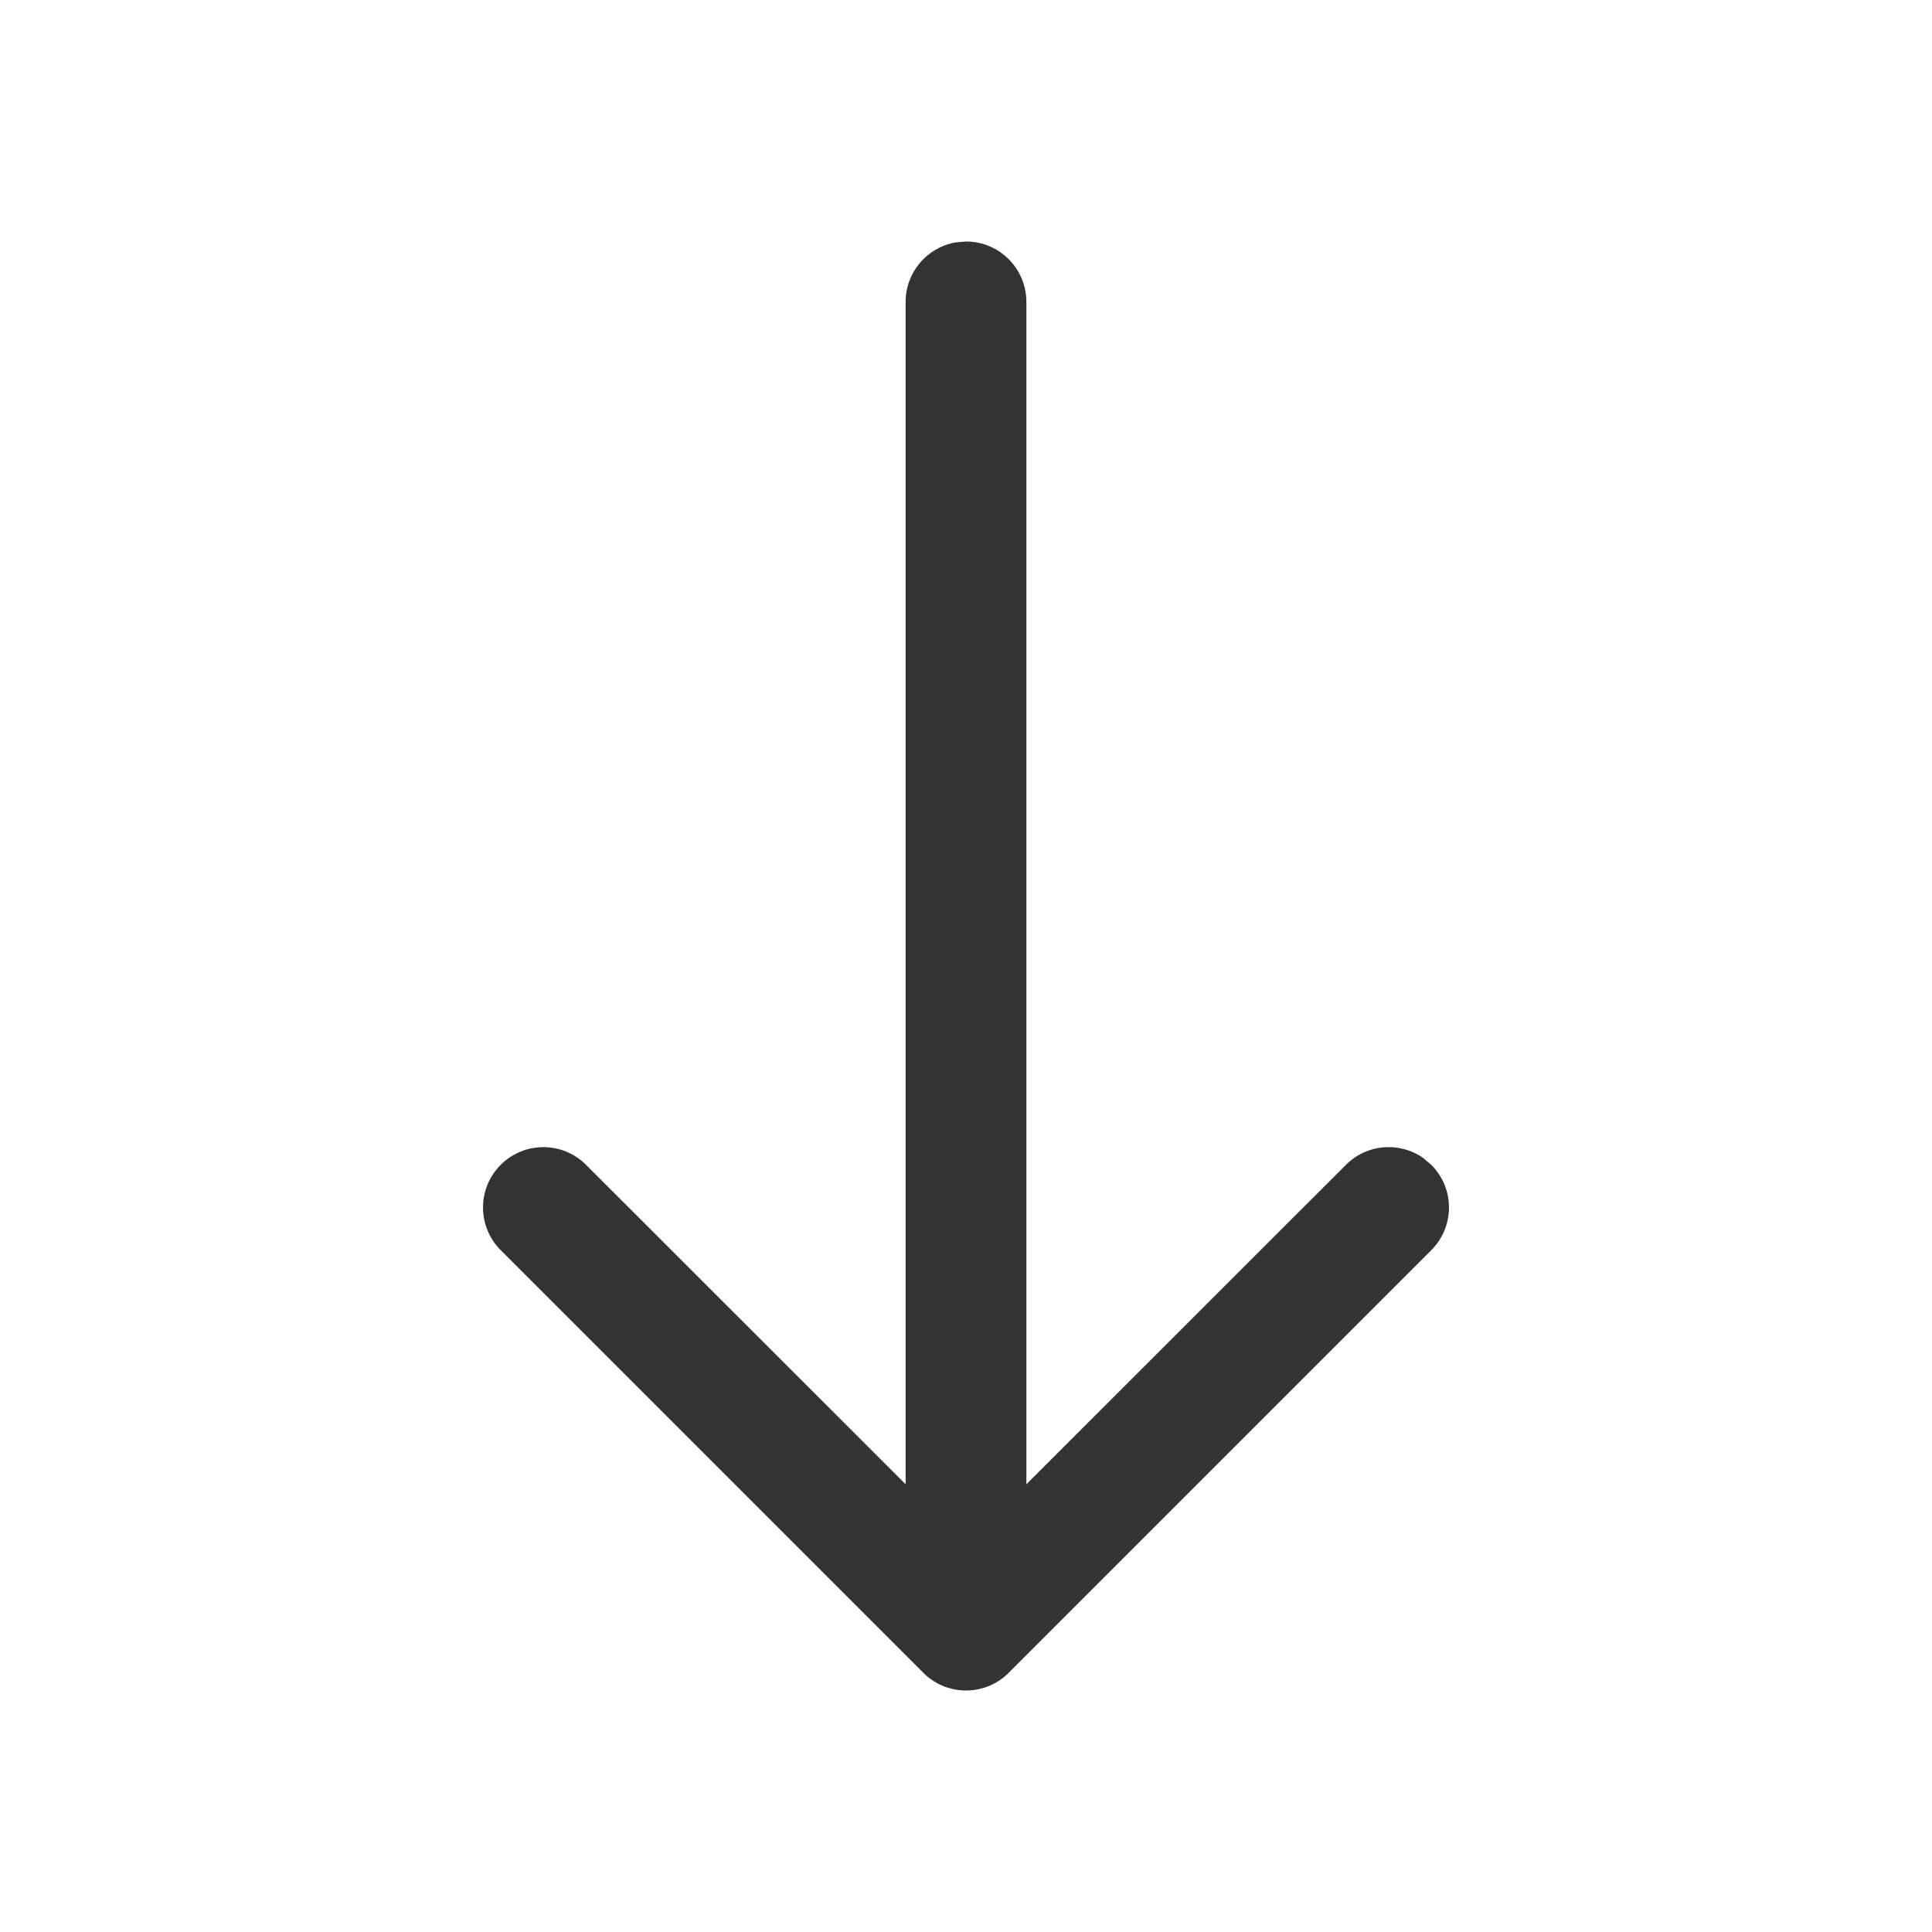
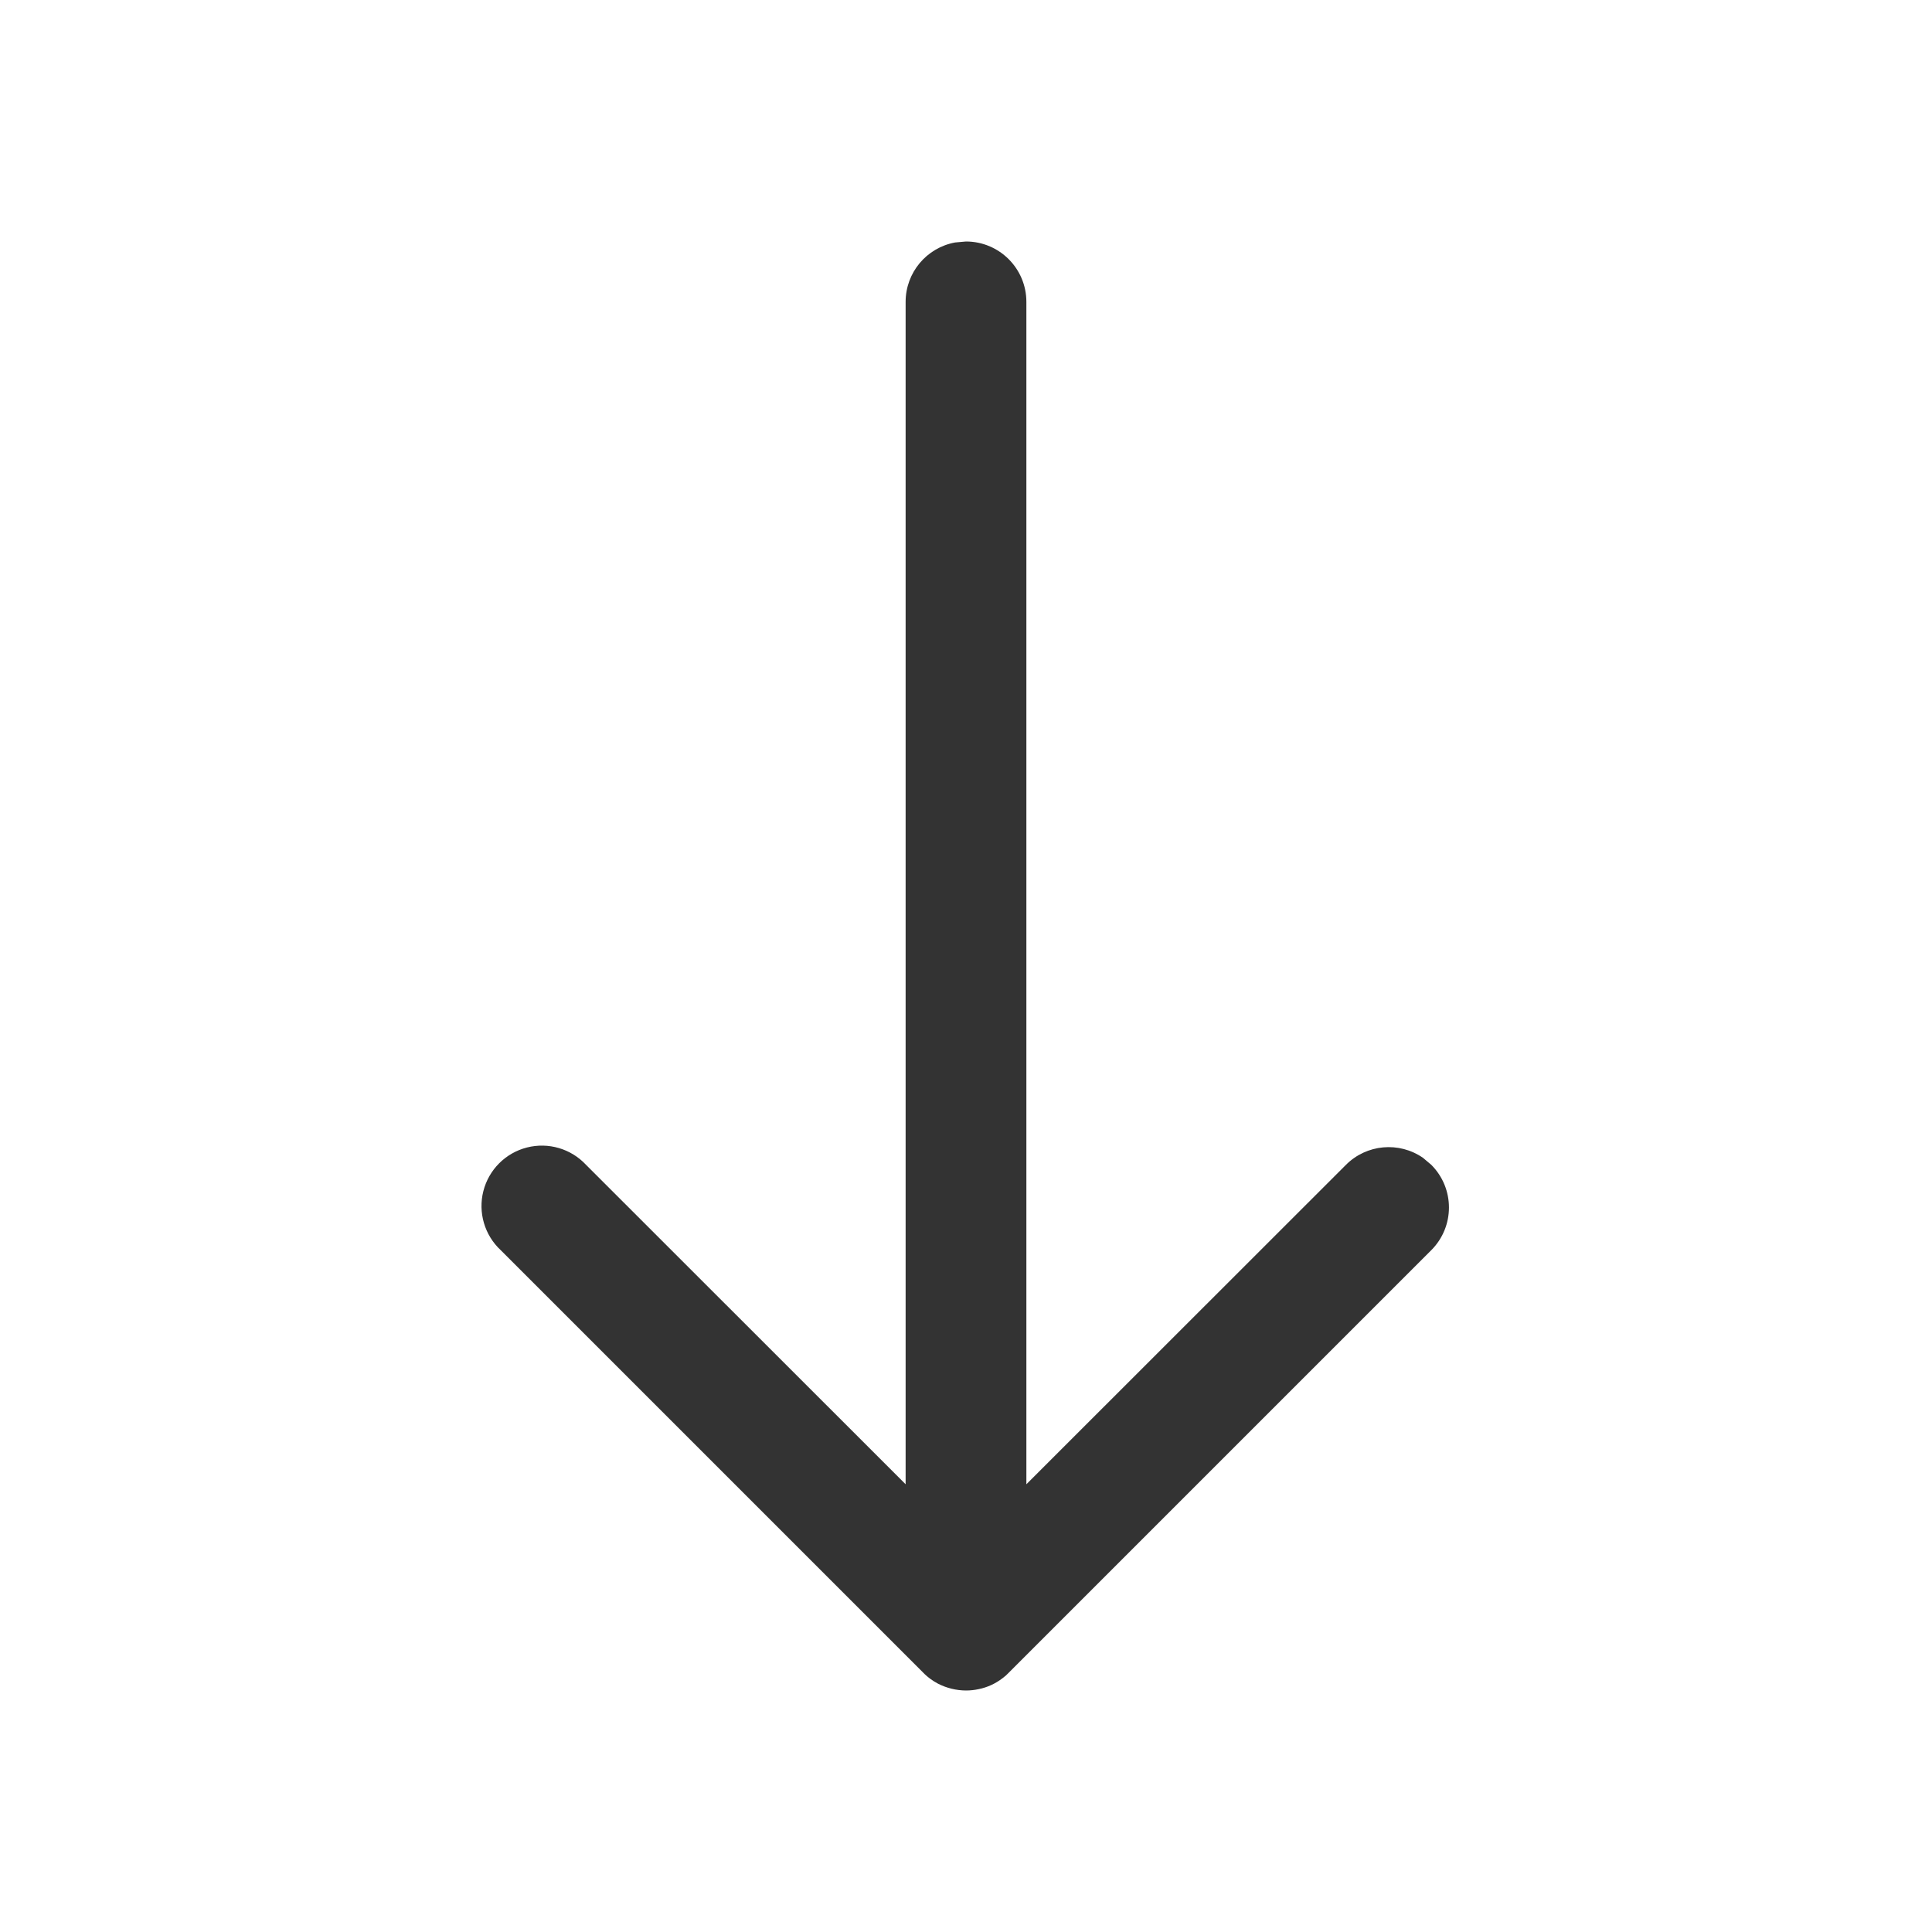
- <svg xmlns="http://www.w3.org/2000/svg" width="24" height="24" viewBox="0 0 24 24" fill="none">
-   <path d="M12 3C12.414 3 12.75 3.336 12.75 3.75V18.438L16.72 14.47C16.98 14.209 17.384 14.18 17.677 14.383L17.78 14.47C18.073 14.763 18.073 15.237 17.78 15.53L12.53 20.78C12.524 20.787 12.518 20.793 12.512 20.798C12.493 20.816 12.474 20.832 12.453 20.848C12.436 20.861 12.418 20.873 12.4 20.884C12.383 20.895 12.366 20.905 12.348 20.914C12.327 20.925 12.307 20.935 12.286 20.944C12.267 20.951 12.247 20.959 12.227 20.965C12.204 20.972 12.181 20.978 12.158 20.983C12.107 20.994 12.054 21 12 21L12.108 20.992C12.082 20.996 12.057 20.998 12.031 20.999L12 21C11.99 21 11.98 21 11.97 20.999C11.944 20.998 11.918 20.996 11.892 20.992C11.875 20.99 11.858 20.987 11.842 20.983C11.819 20.978 11.796 20.972 11.774 20.965C11.753 20.959 11.733 20.951 11.713 20.943C11.693 20.935 11.673 20.925 11.652 20.915C11.634 20.905 11.617 20.895 11.6 20.884C11.554 20.855 11.51 20.821 11.47 20.78L11.547 20.848C11.526 20.832 11.507 20.816 11.488 20.798L11.47 20.78L6.22 15.53C5.927 15.237 5.927 14.763 6.22 14.47C6.513 14.177 6.987 14.177 7.28 14.47L11.25 18.438V3.75C11.25 3.382 11.515 3.076 11.865 3.012L12 3Z" fill="#333333" />
+ <svg xmlns="http://www.w3.org/2000/svg" width="24" height="24" fill="none">
+   <path fill="#333" d="M12 3a.75.75 0 0 1 .75.75v14.688l3.97-3.968a.75.75 0 0 1 .957-.087l.103.087a.75.75 0 0 1 0 1.06l-5.25 5.25a.524.524 0 0 1-.077.068.719.719 0 0 1-.295.135A.747.747 0 0 1 12 21l.108-.008a.768.768 0 0 1-.077.007L12 21a.772.772 0 0 1-.348-.085.731.731 0 0 1-.182-.135l.077.068a.75.75 0 0 1-.059-.05l-.018-.018-5.25-5.25a.75.75 0 1 1 1.06-1.06l3.97 3.968V3.75a.75.75 0 0 1 .615-.738L12 3Z" />
</svg>
